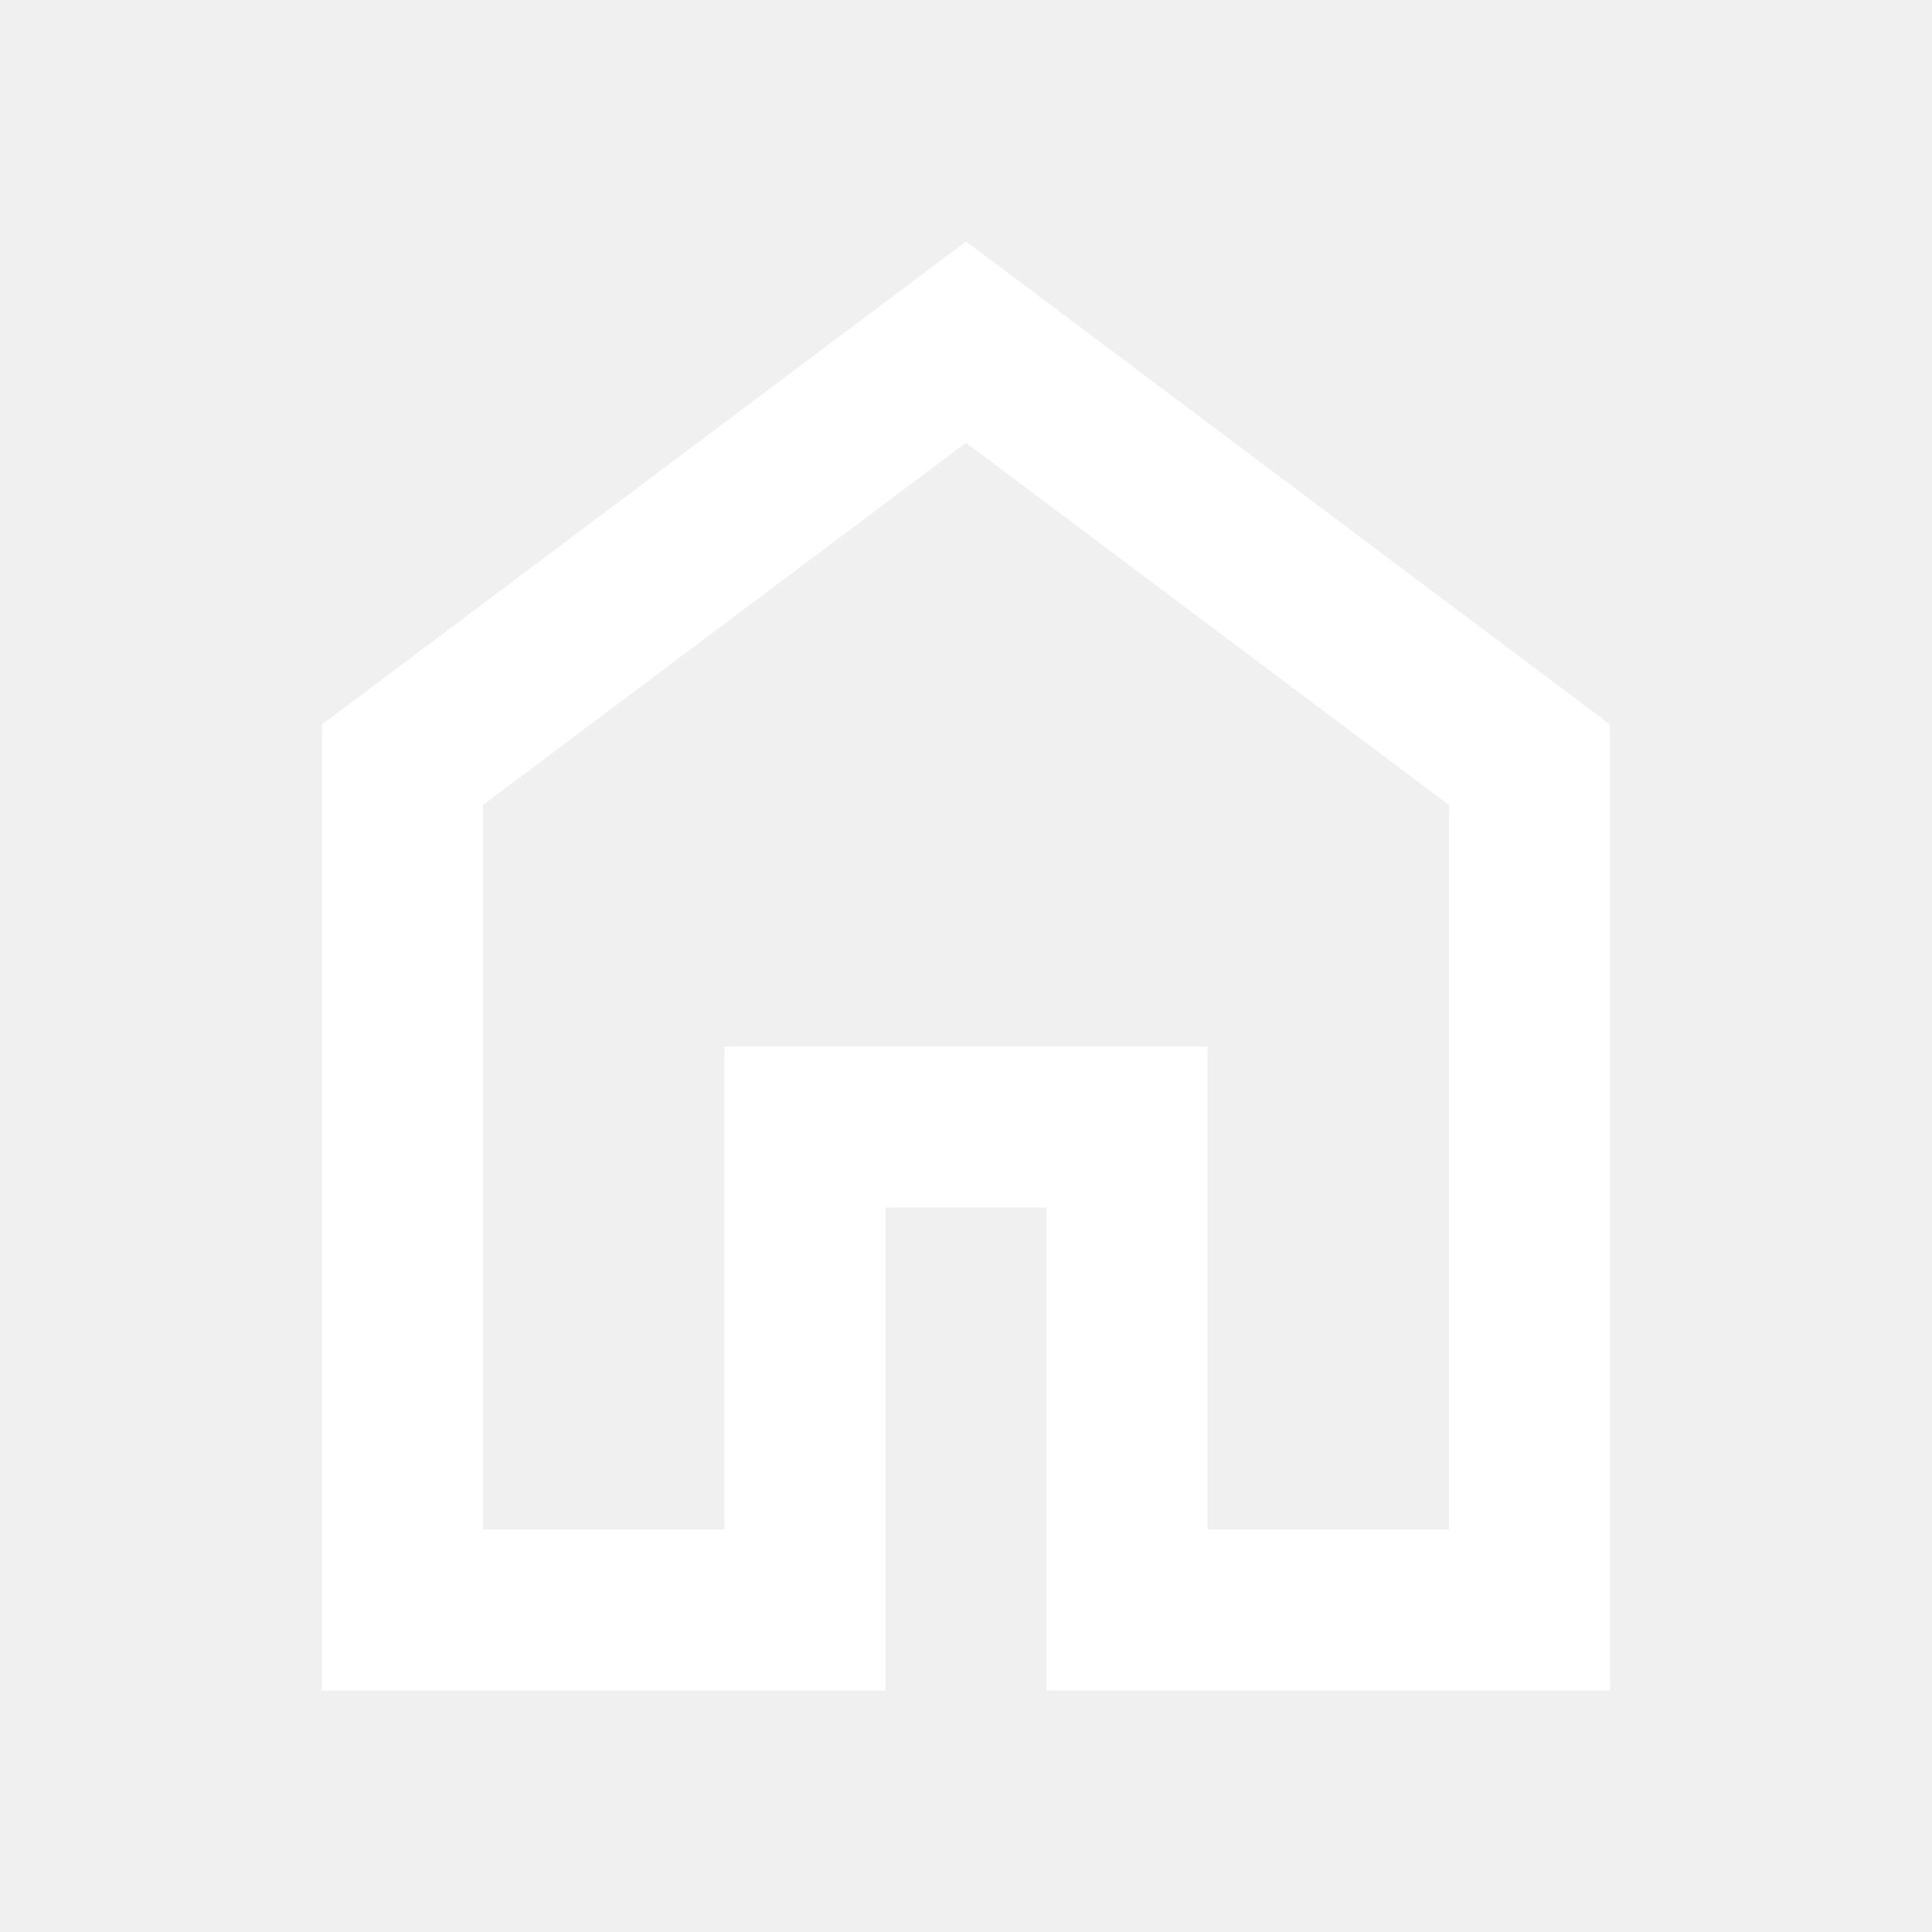
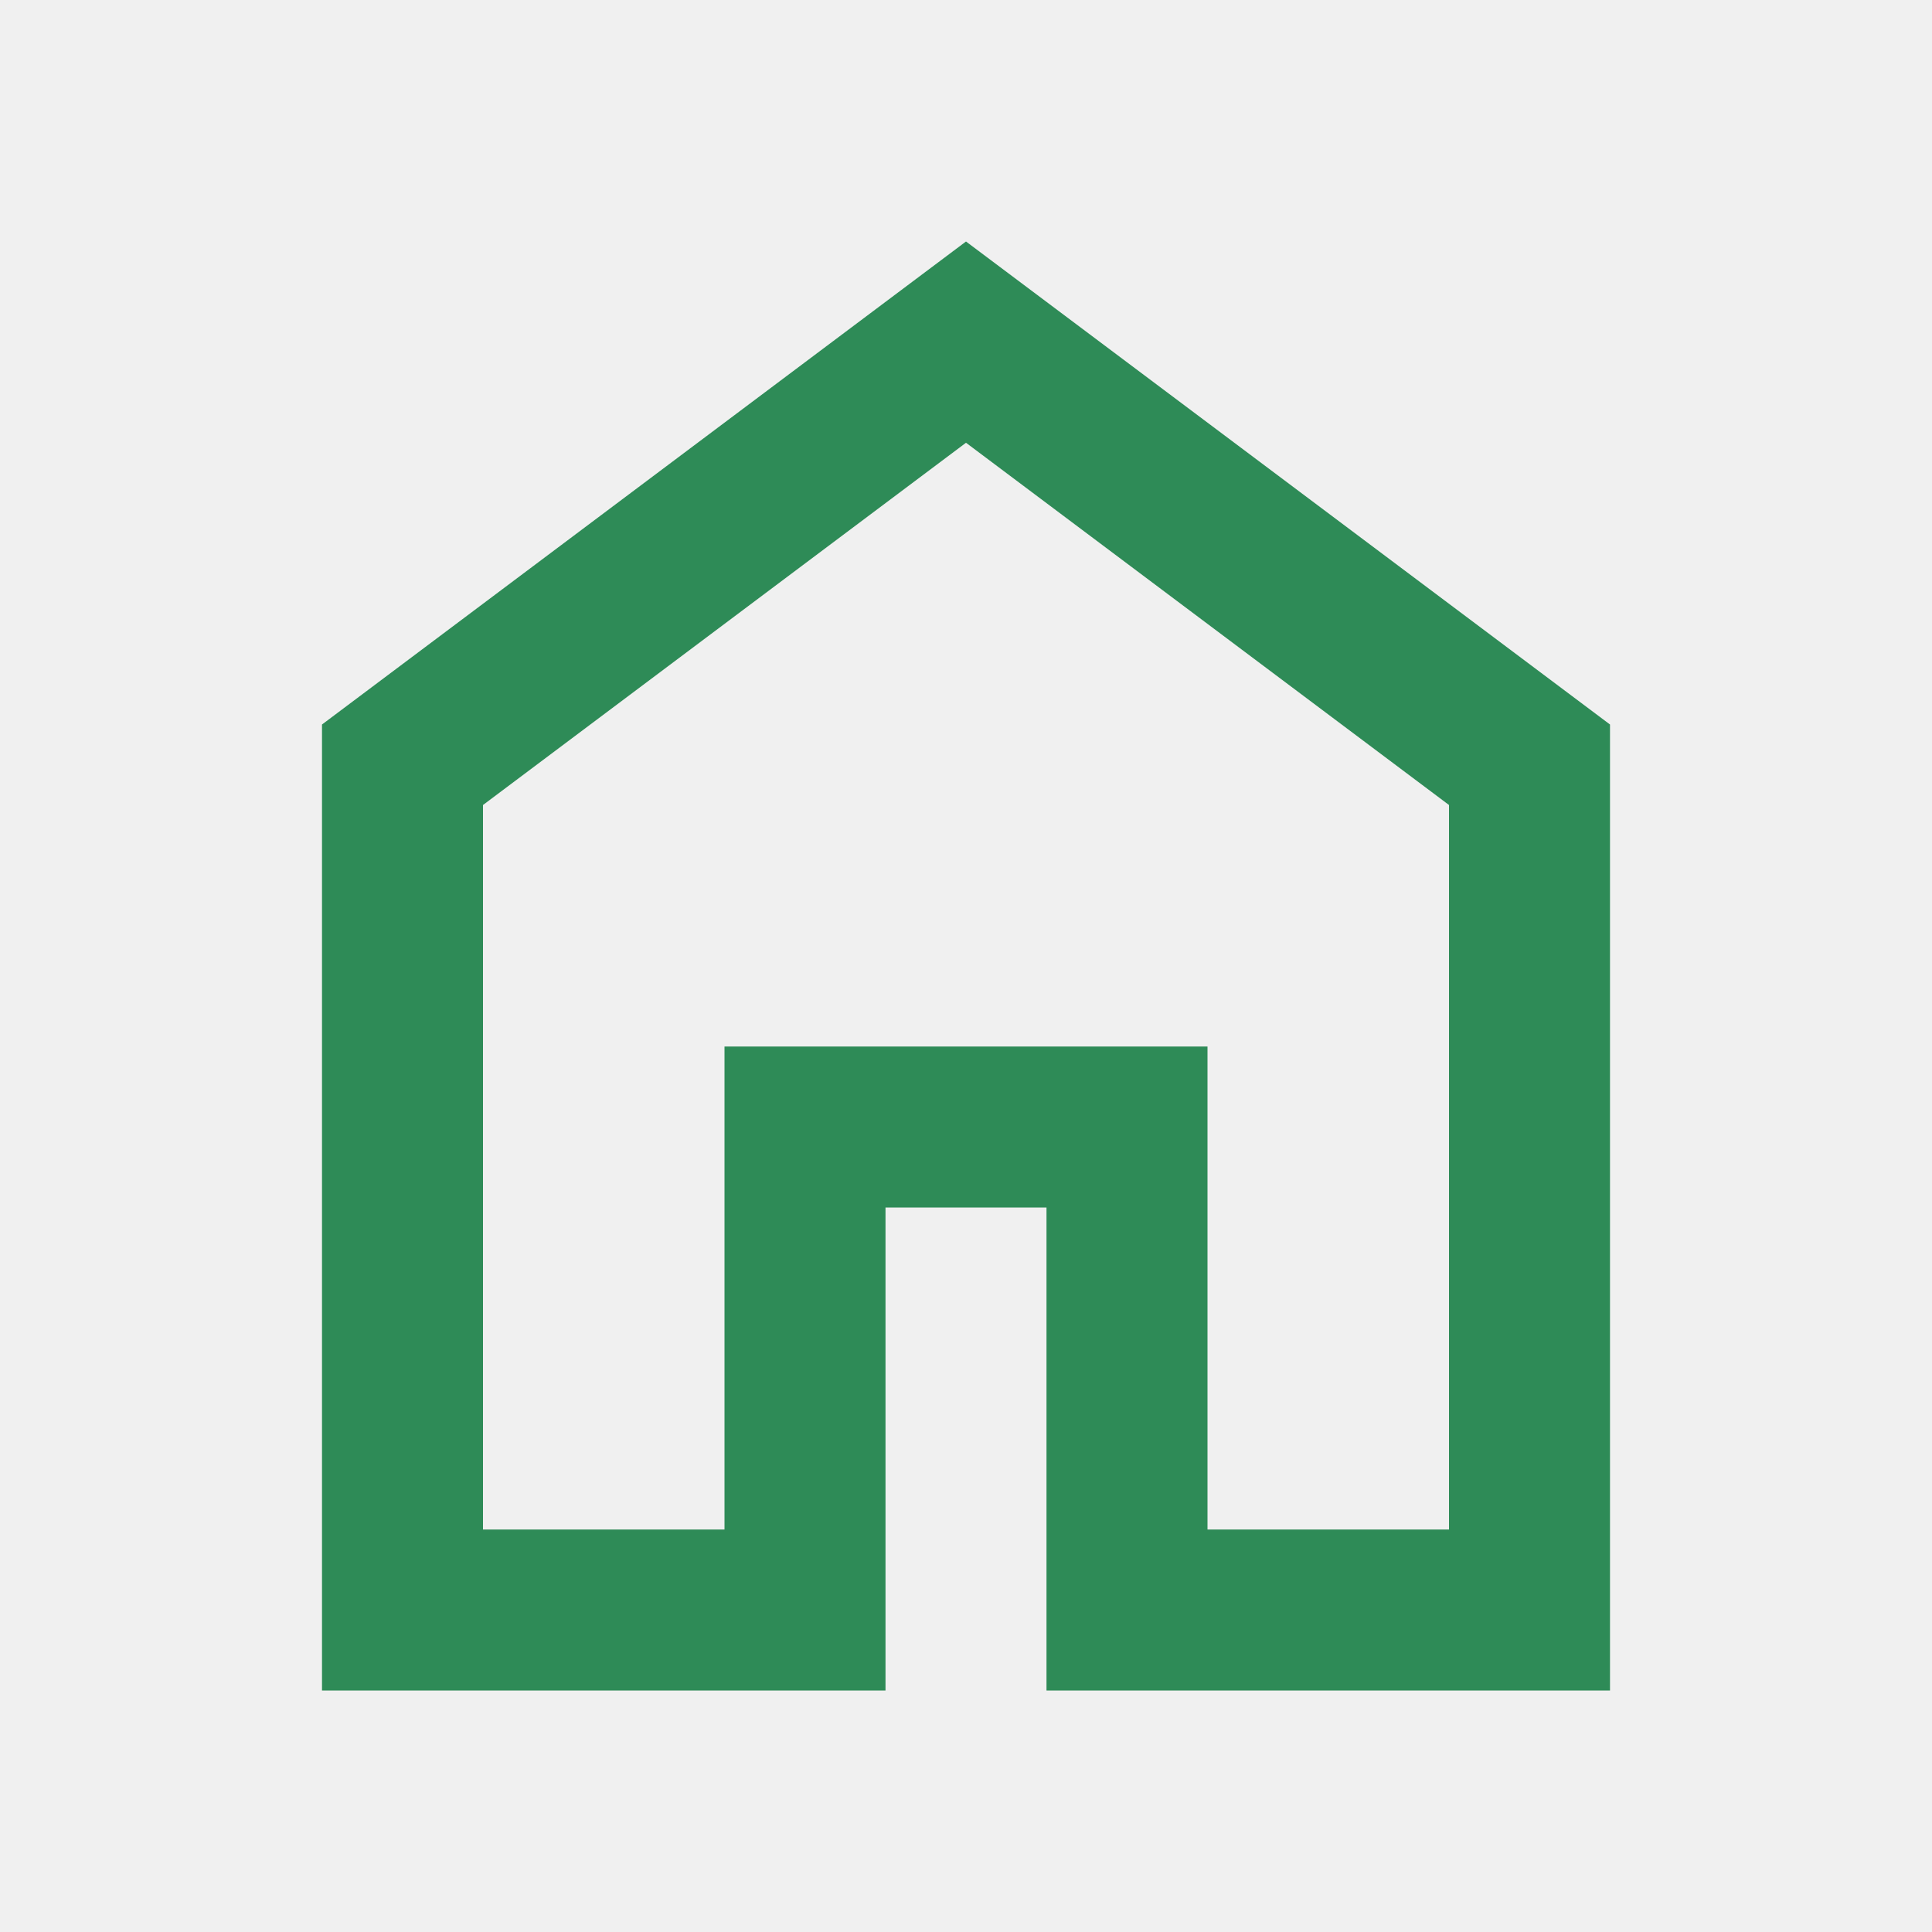
- <svg xmlns="http://www.w3.org/2000/svg" height="24" viewBox="0 -960 960 960" width="24" fill="#fff">
+ <svg xmlns="http://www.w3.org/2000/svg" height="24" viewBox="0 -960 960 960" width="24" fill="#2e8b57">
  <path d="M240-200h120v-240h240v240h120v-360L480-740 240-560v360Zm-80 80v-480l320-240 320 240v480H520v-240h-80v240H160Zm320-350Z" />
</svg>
